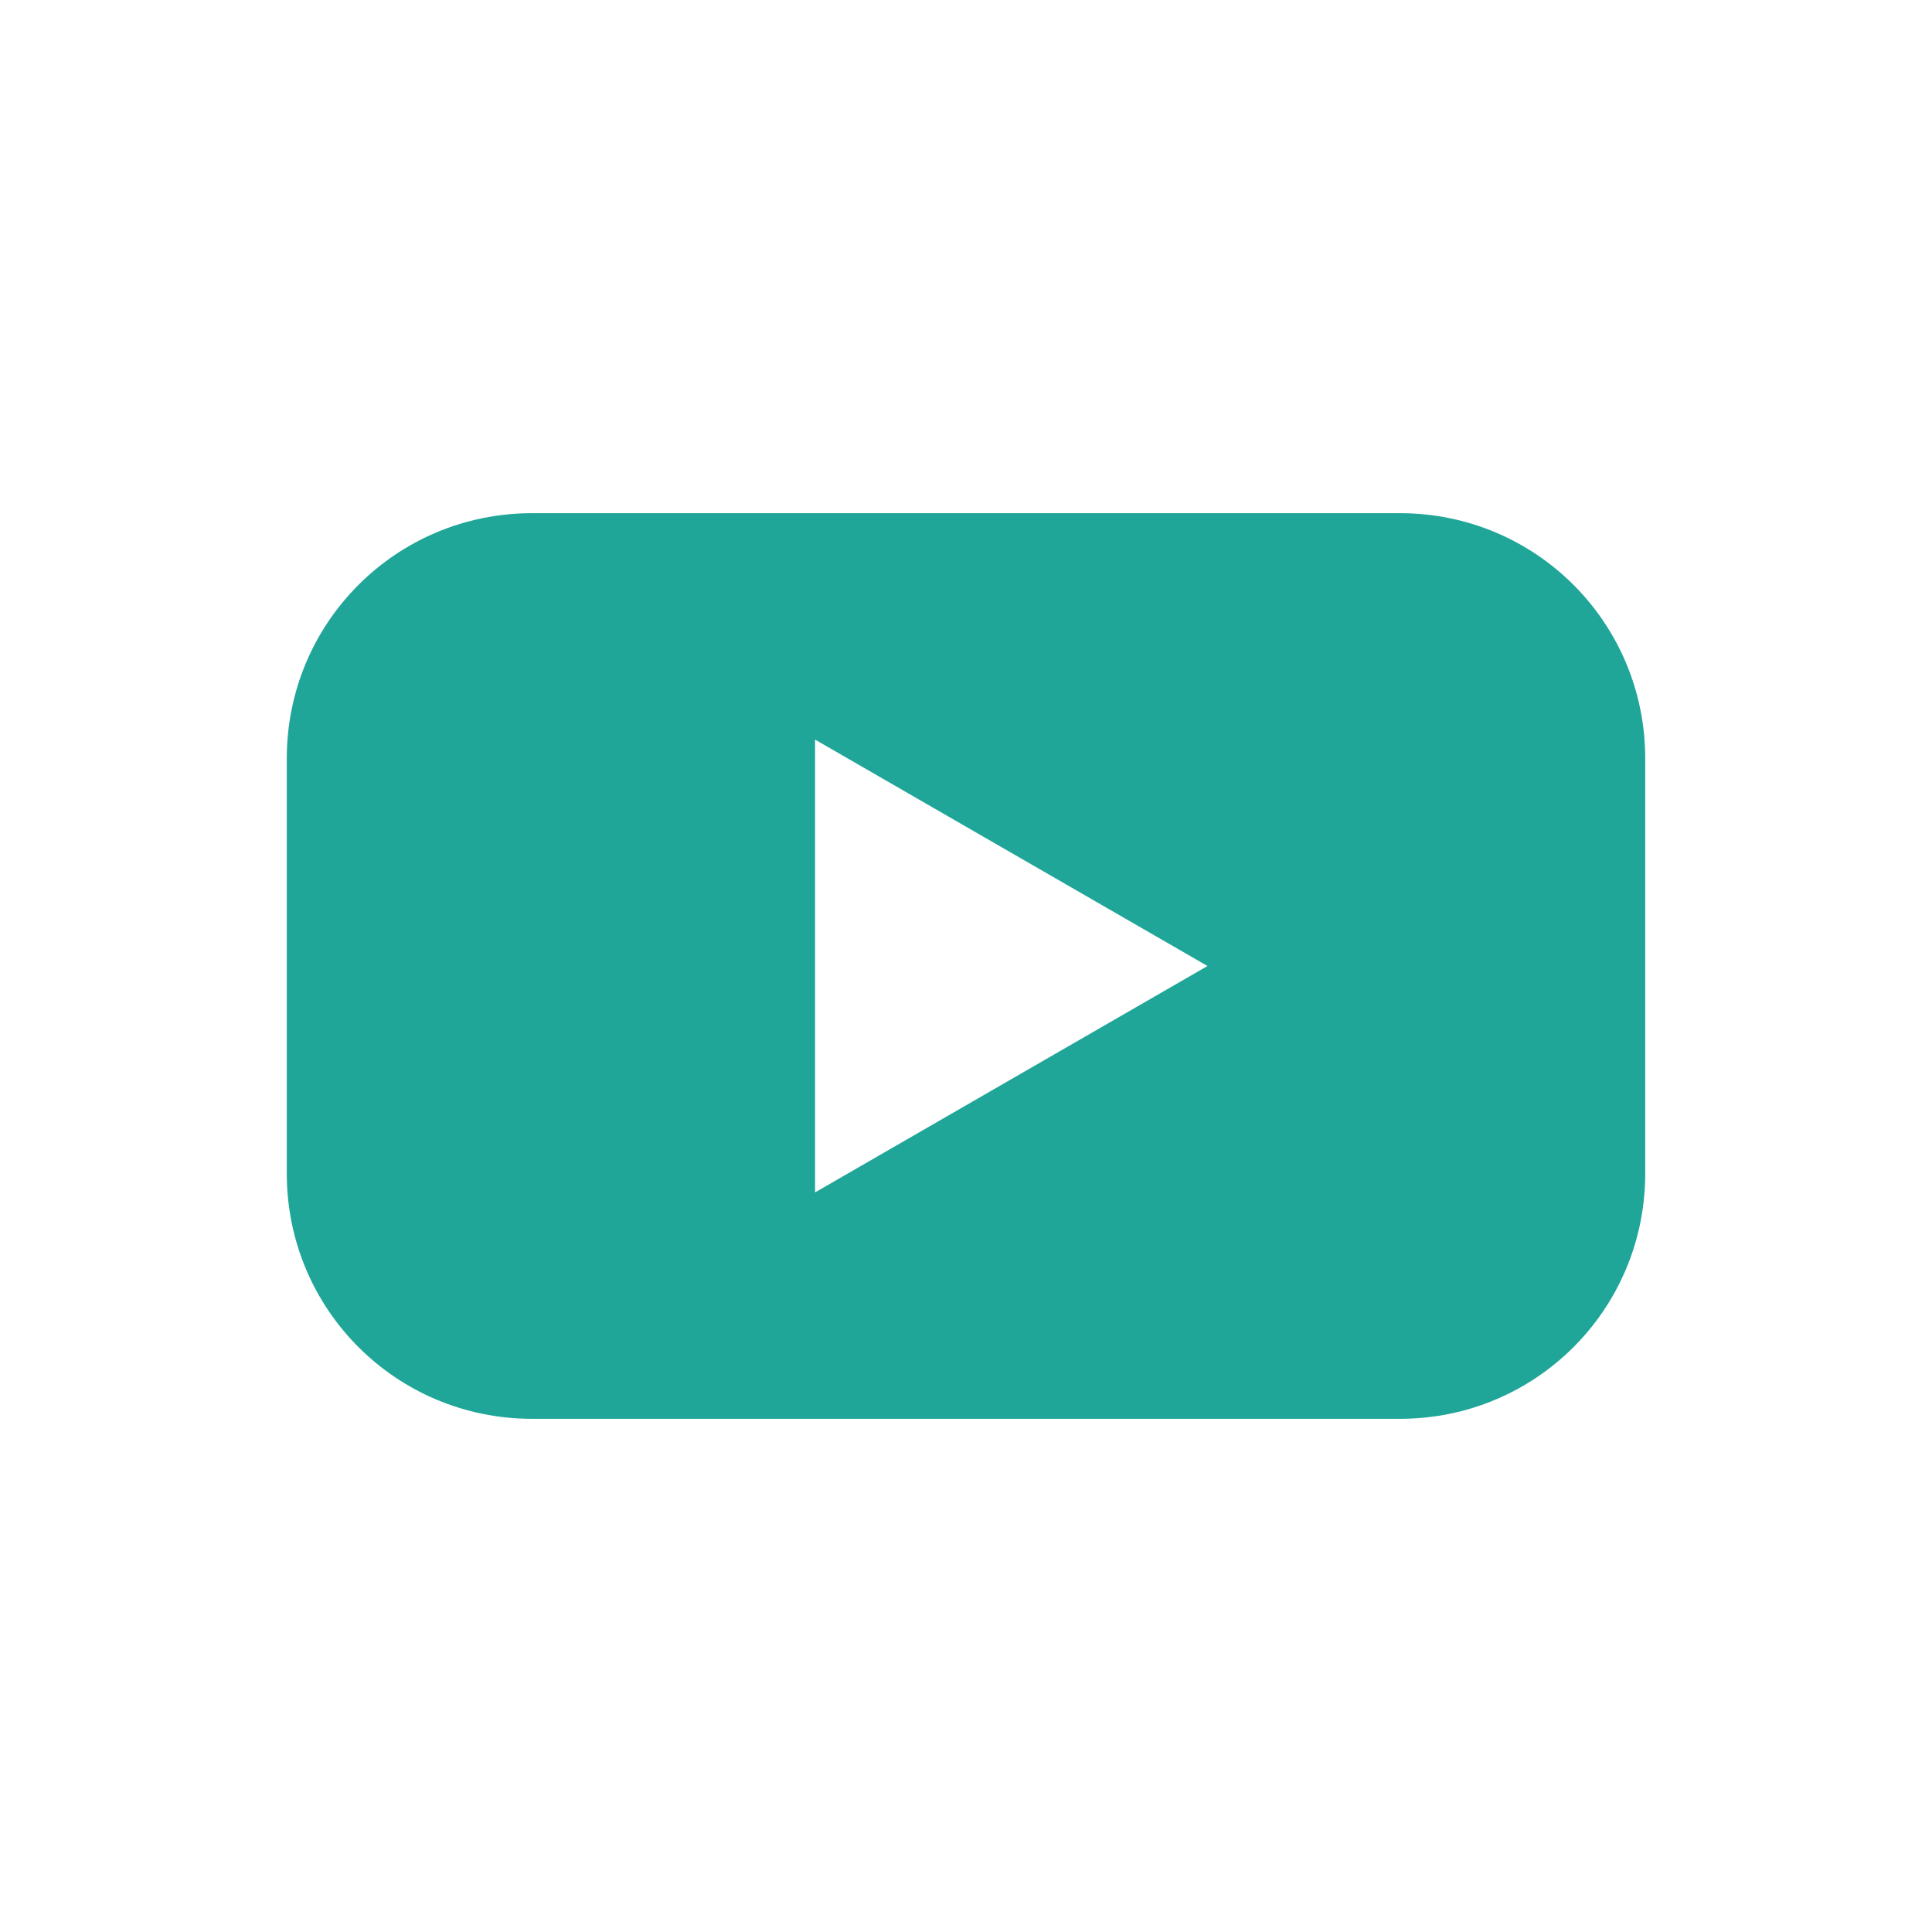
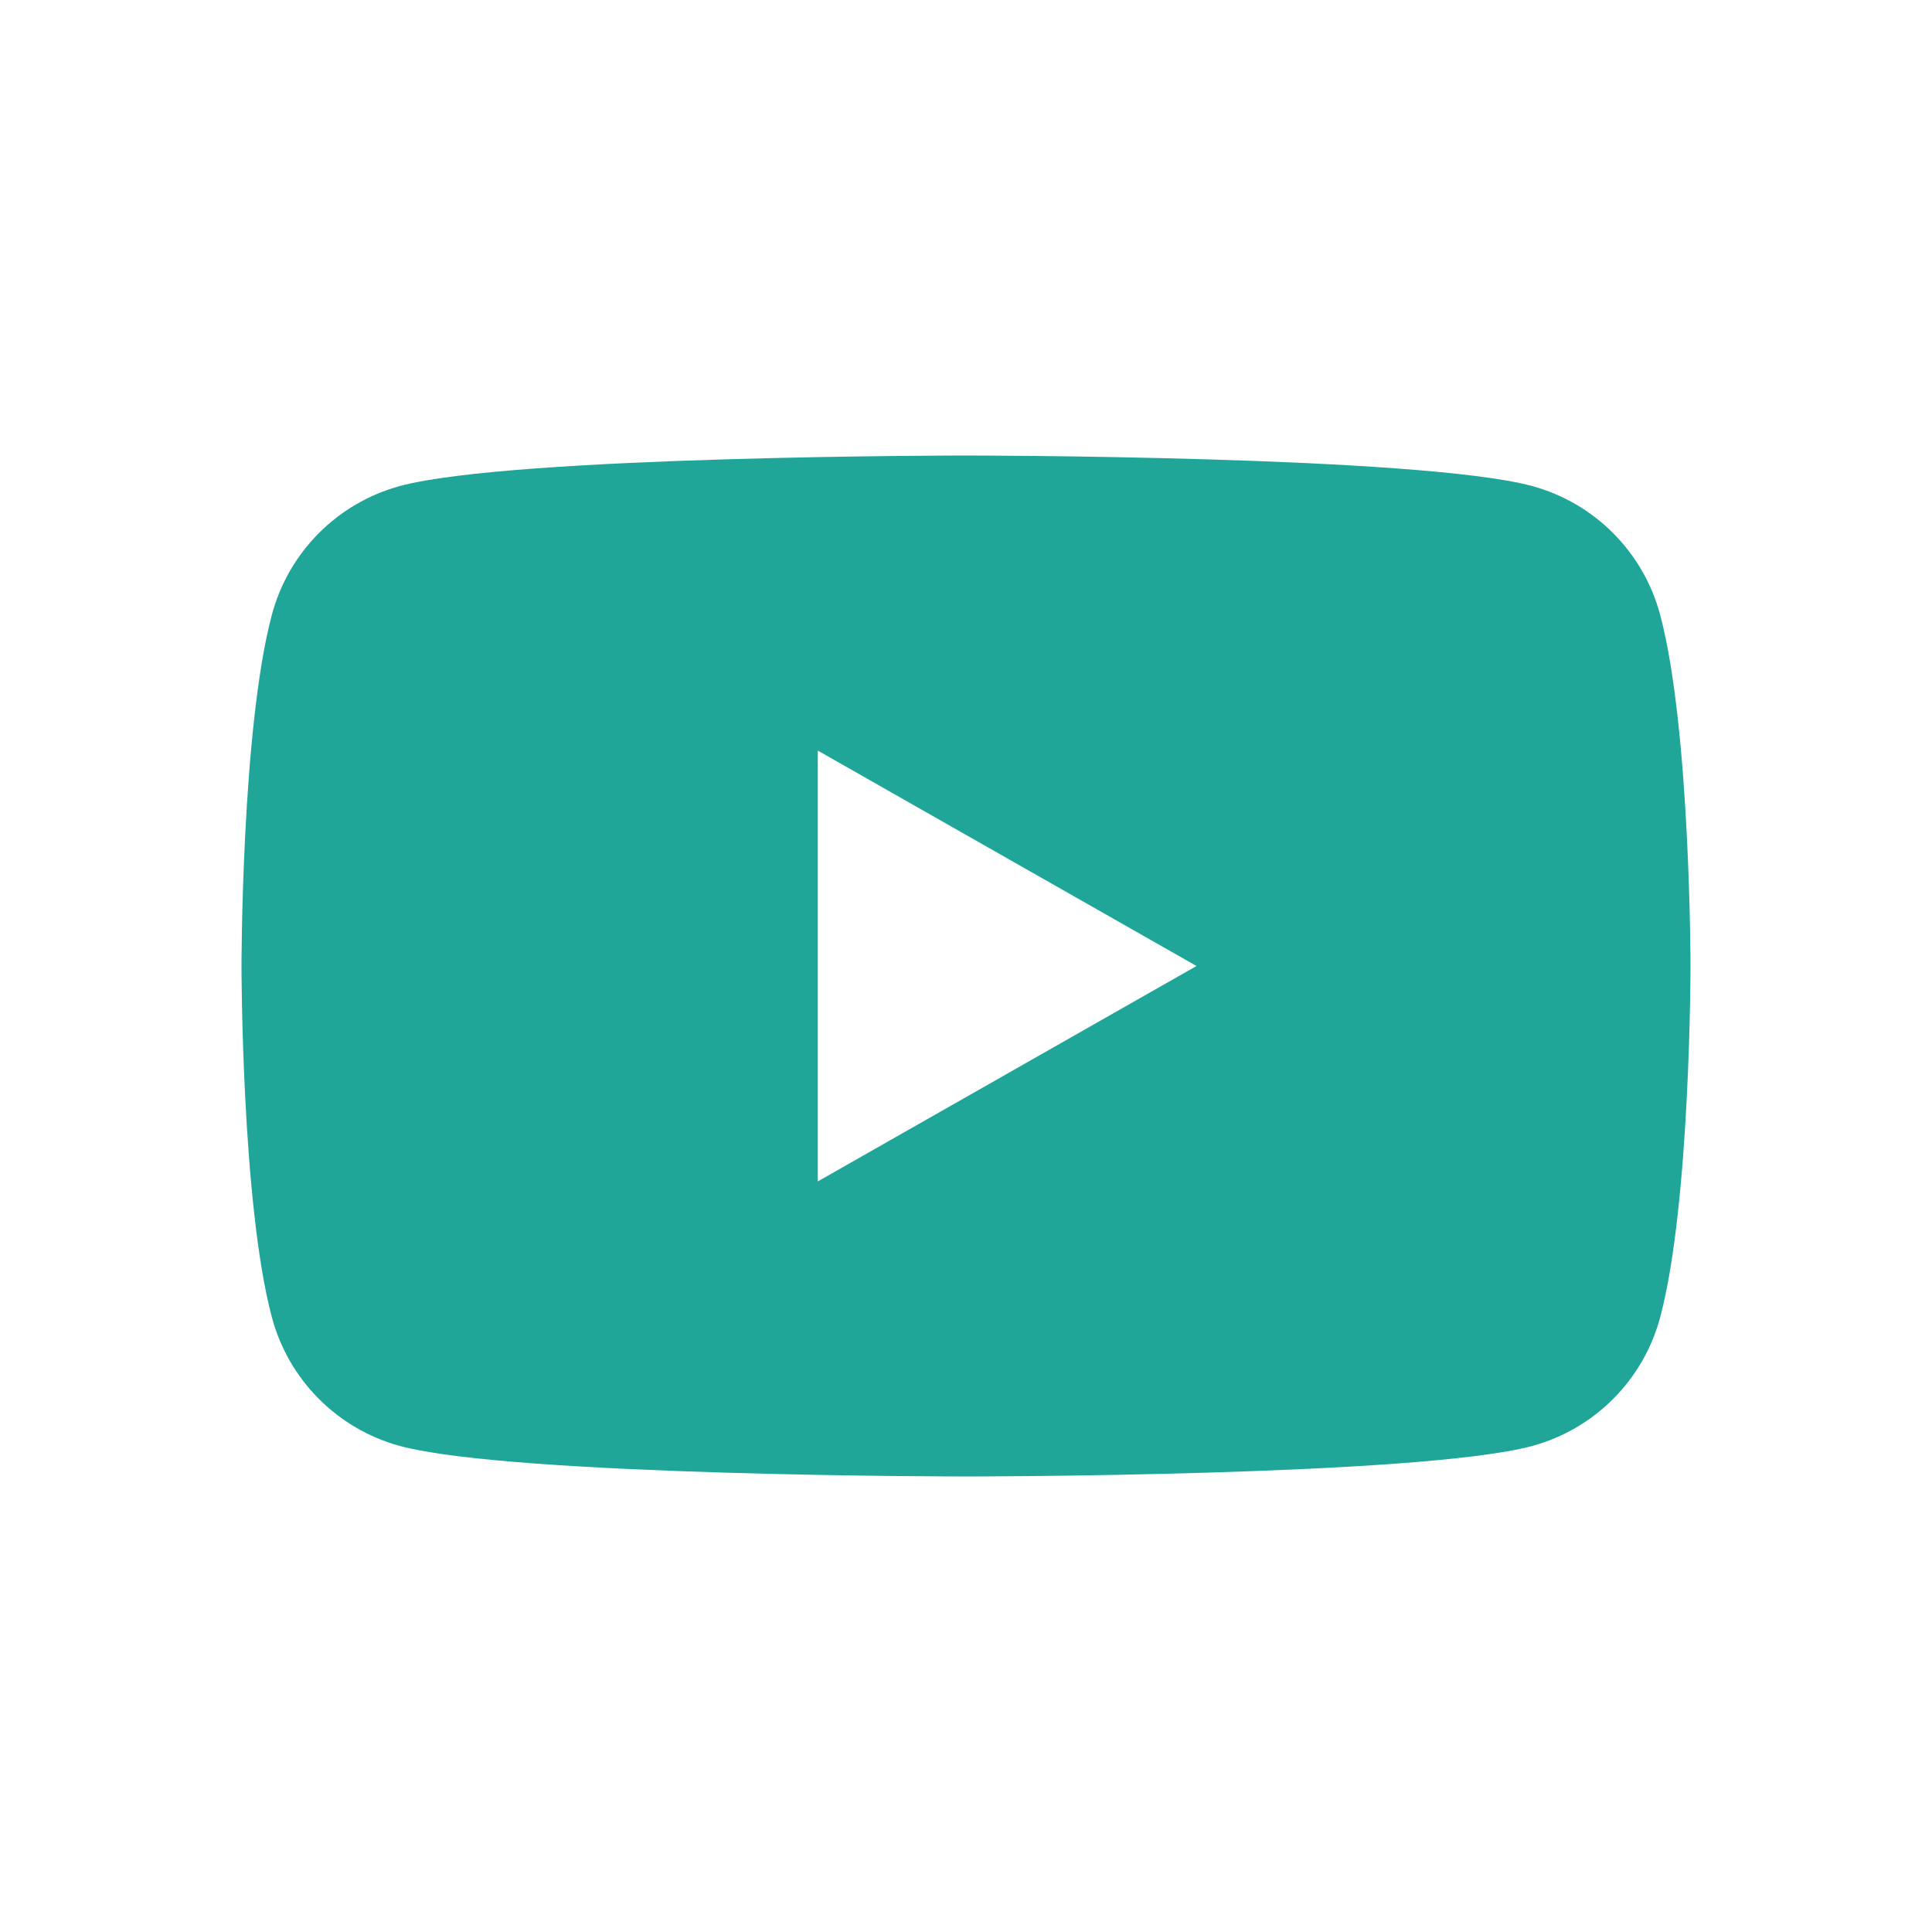
<svg xmlns="http://www.w3.org/2000/svg" width="1024" height="1024" viewBox="0 0 1024 1024">
-   <path fill-rule="evenodd" d="M 282 272 H 742 C 814 272 872 330 872 402 V 622 C 872 694 814 752 742 752 H 282 C 210 752 152 694 152 622 V 402 C 152 330 210 272 282 272 Z M 432 392 V 632 L 640 512 Z" fill="#1FA699" />
+   <path transform="translate(128 128) scale(32)" fill-rule="evenodd" d="M23.498 6.186a3.016 3.016 0 0 0-2.122-2.136C19.505 3.545 12 3.545 12 3.545s-7.505 0-9.377.505A3.017 3.017 0 0 0 .502 6.186C0 8.07 0 12 0 12s0 3.93.502 5.814a3.016 3.016 0 0 0 2.122 2.136c1.871.505 9.376.505 9.376.505s7.505 0 9.377-.505a3.015 3.015 0 0 0 2.122-2.136C24 15.93 24 12 24 12s0-3.93-.502-5.814zM9.545 15.568V8.432L15.818 12l-6.273 3.568z" fill="#1FA699" />
</svg>
